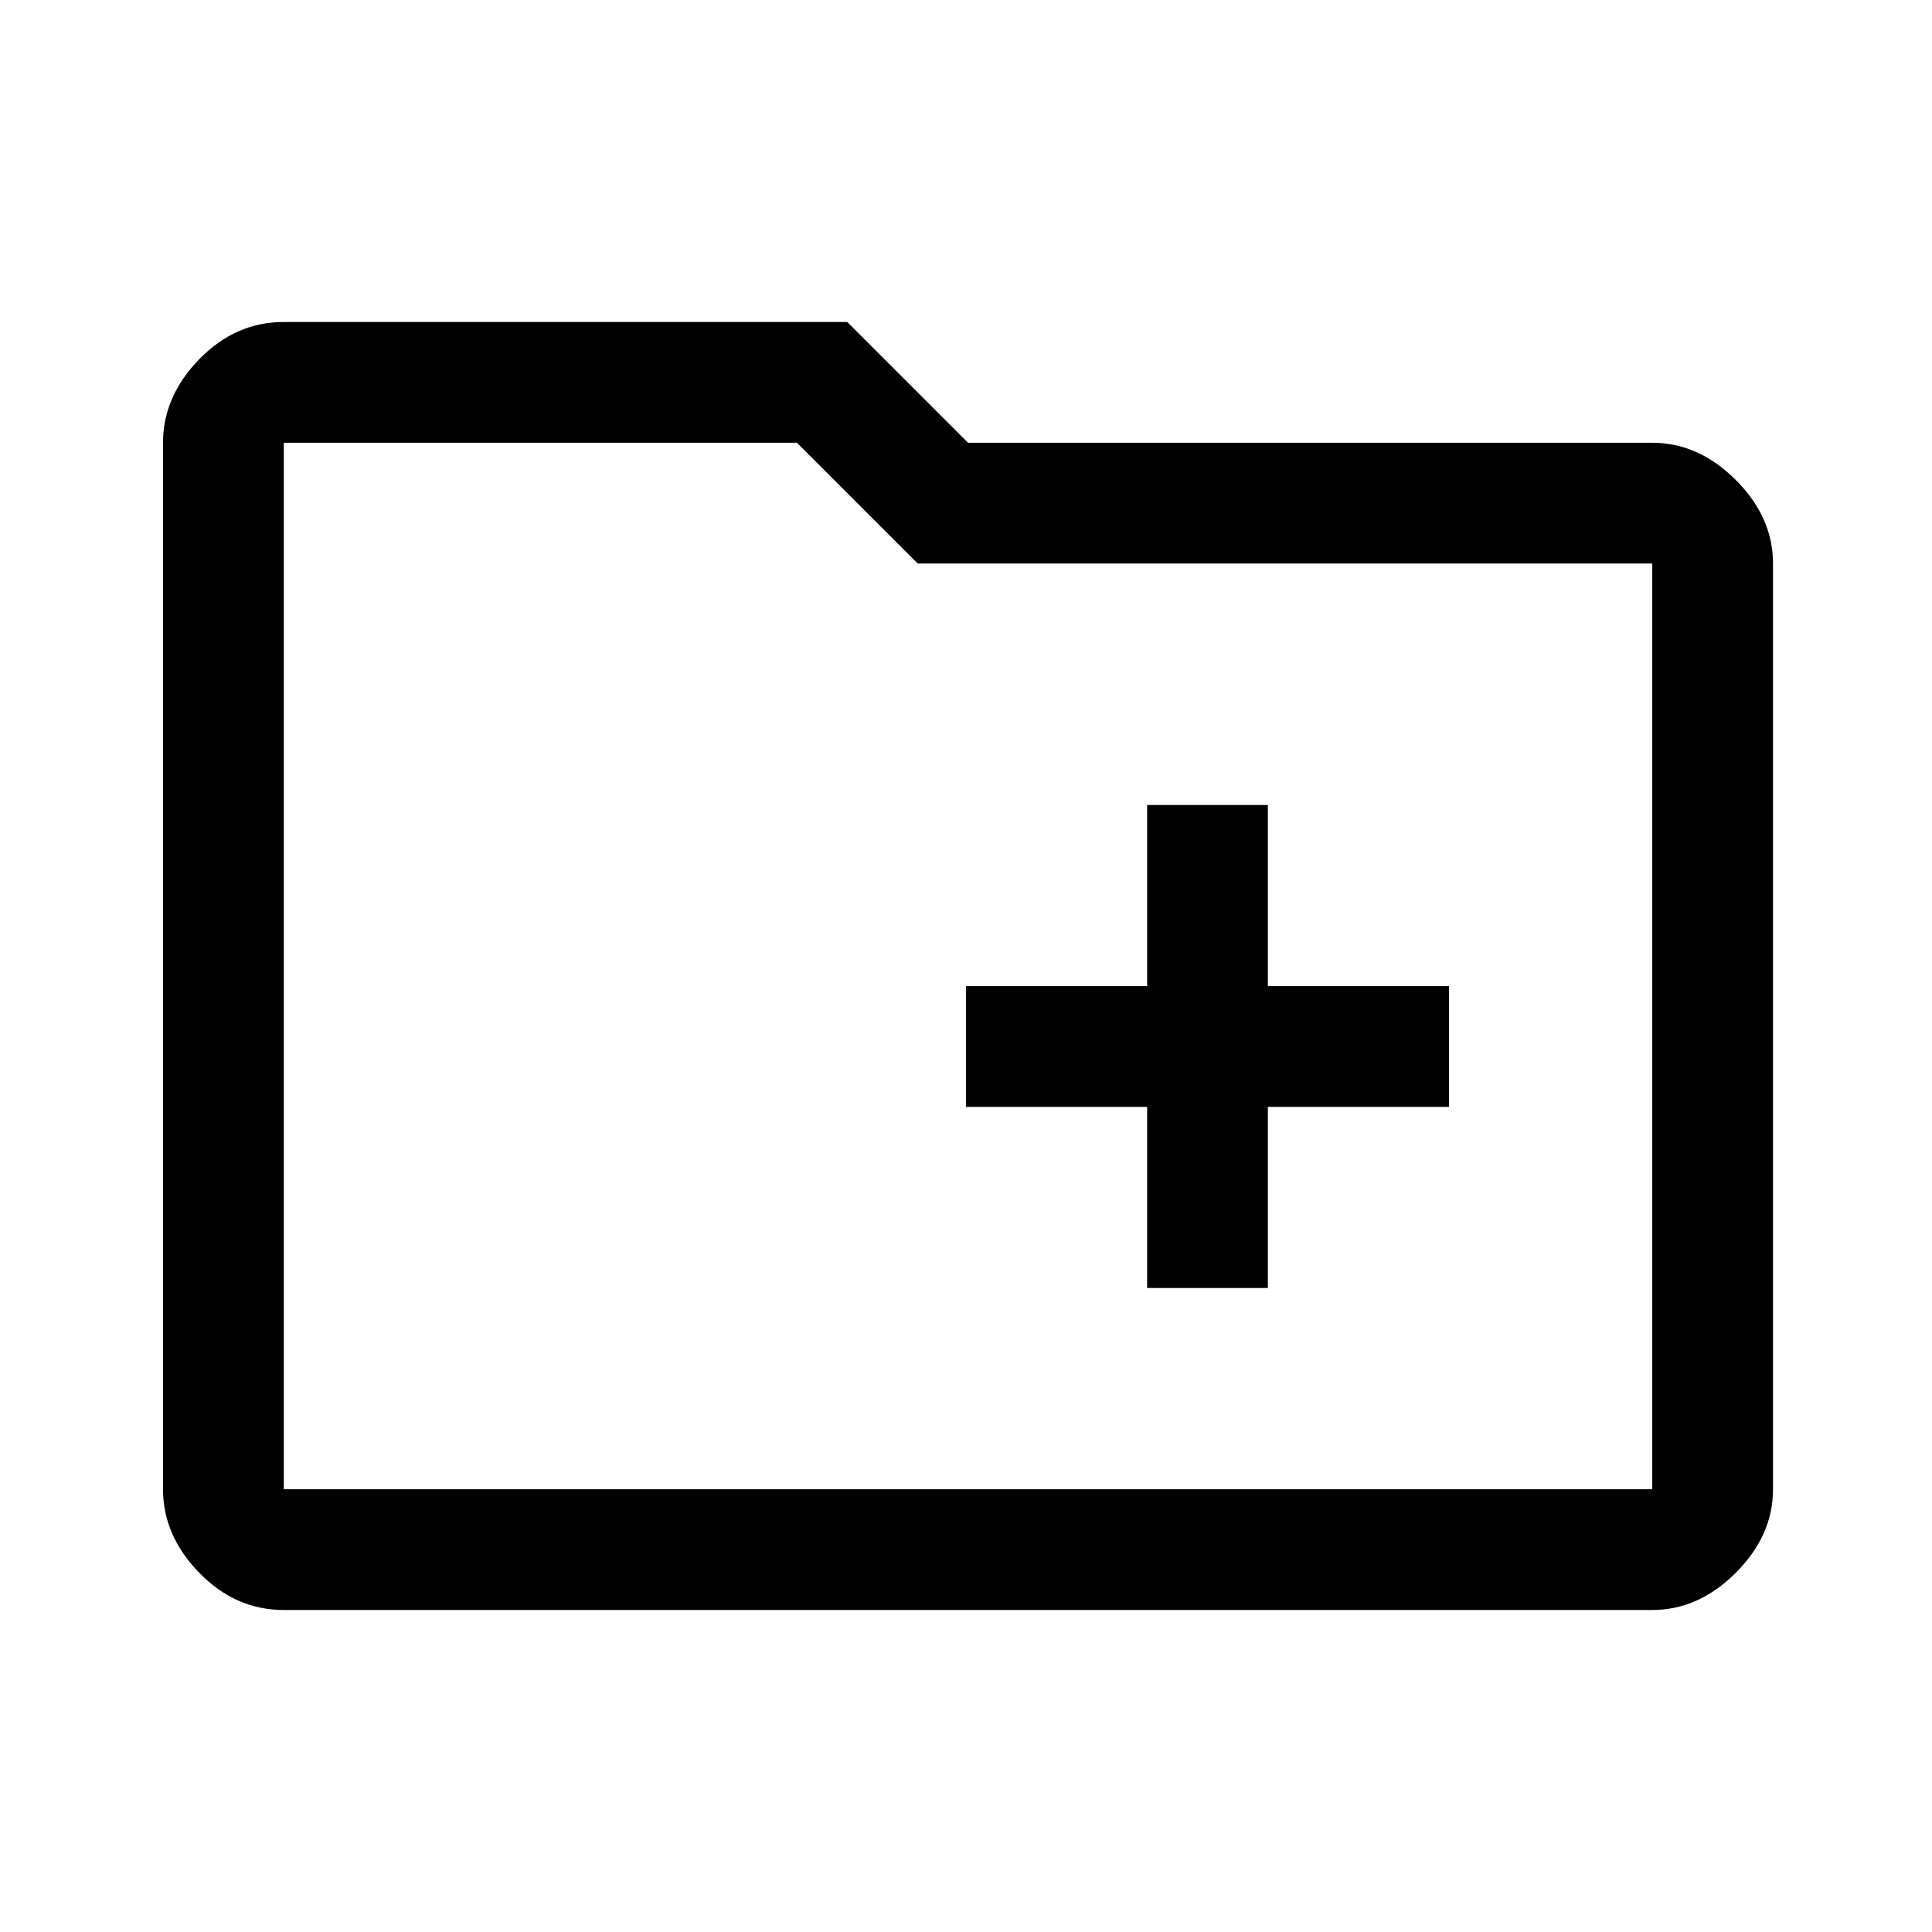
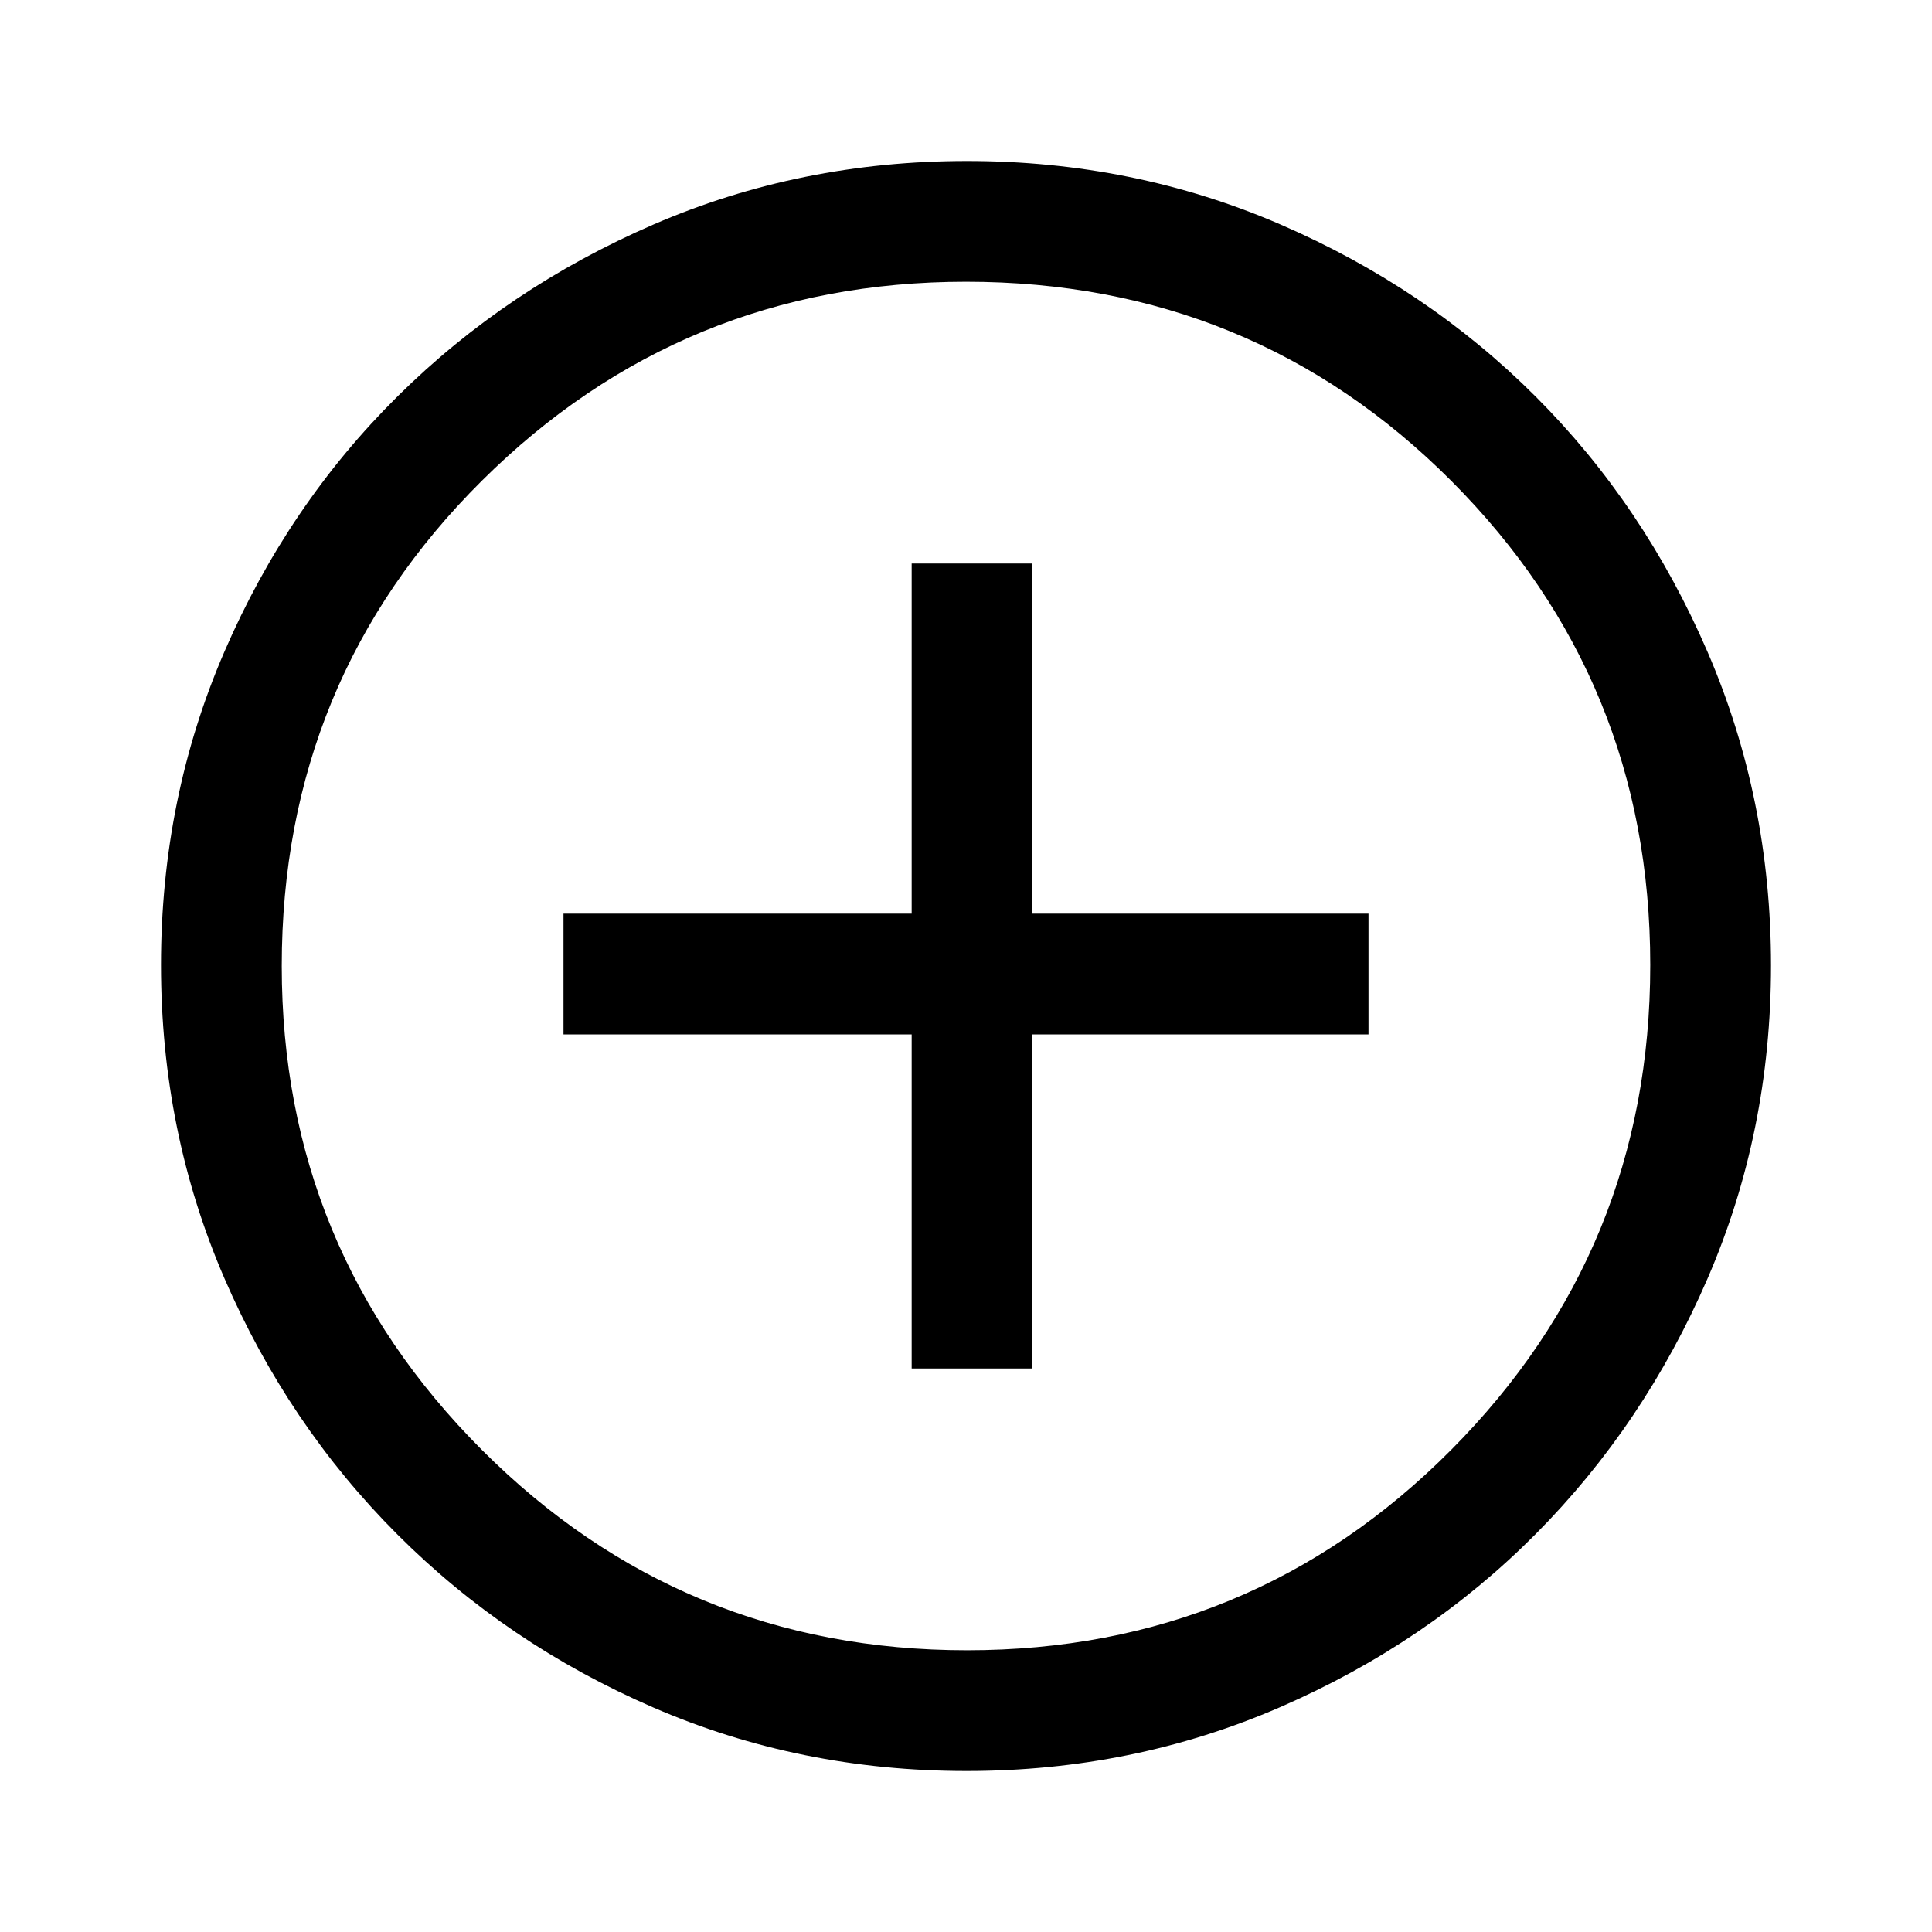
<svg xmlns="http://www.w3.org/2000/svg" height="48" viewBox="0 96 960 960" width="48">
-   <path d="M570 736h60v-90h90v-60h-90v-90h-60v90h-90v60h90v90ZM141 896q-24 0-42-18.5T81 836V316q0-23 18-41.5t42-18.5h280l60 60h340q23 0 41.5 18.5T881 376v460q0 23-18.5 41.5T821 896H141Zm0-580v520h680V376H456l-60-60H141Zm0 0v520-520Z" />
+   <path d="M453 776h60V610h167v-60H513V376h-60v174H280v60h173v166Zm27.266 200q-82.734 0-155.5-31.5t-127.266-86q-54.5-54.5-86-127.341Q80 658.319 80 575.5q0-82.819 31.5-155.659Q143 347 197.5 293t127.341-85.5Q397.681 176 480.5 176q82.819 0 155.659 31.5Q709 239 763 293t85.5 127Q880 493 880 575.734q0 82.734-31.5 155.5T763 858.316q-54 54.316-127 86Q563 976 480.266 976Zm.234-60Q622 916 721 816.5t99-241Q820 434 721.188 335 622.375 236 480 236q-141 0-240.5 98.812Q140 433.625 140 576q0 141 99.5 240.5t241 99.5Zm-.5-340Z" />
</svg>
